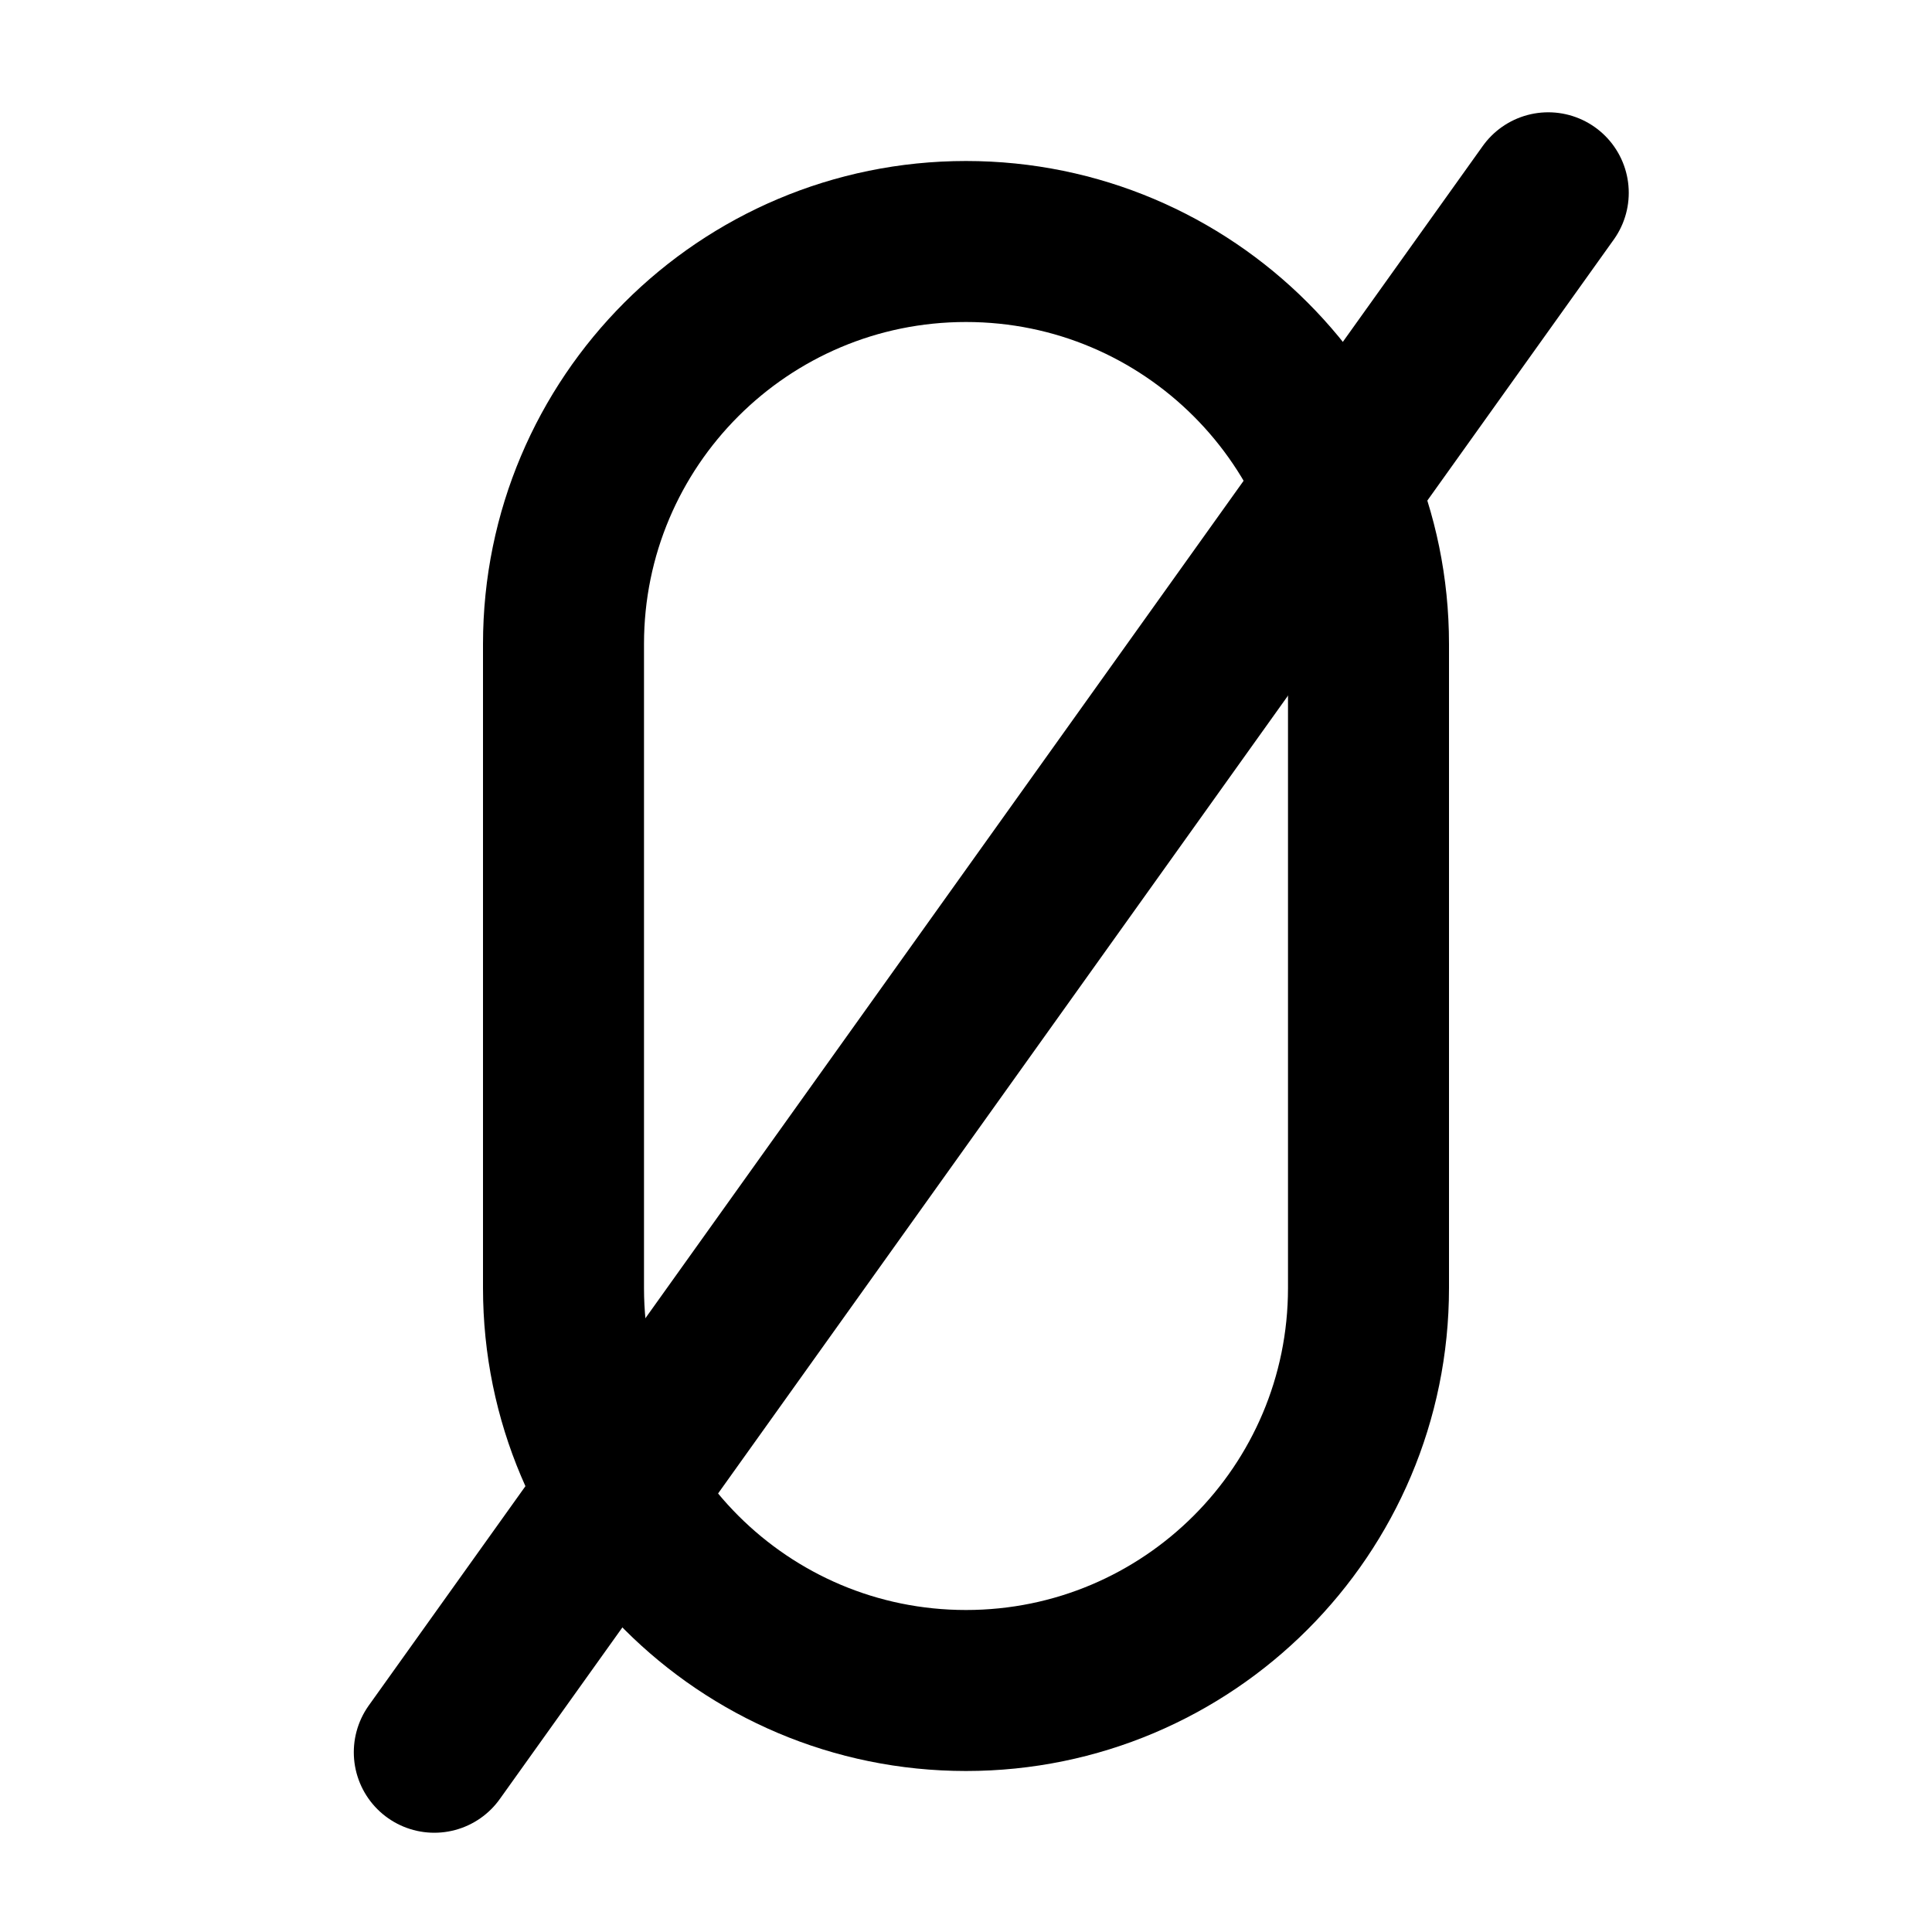
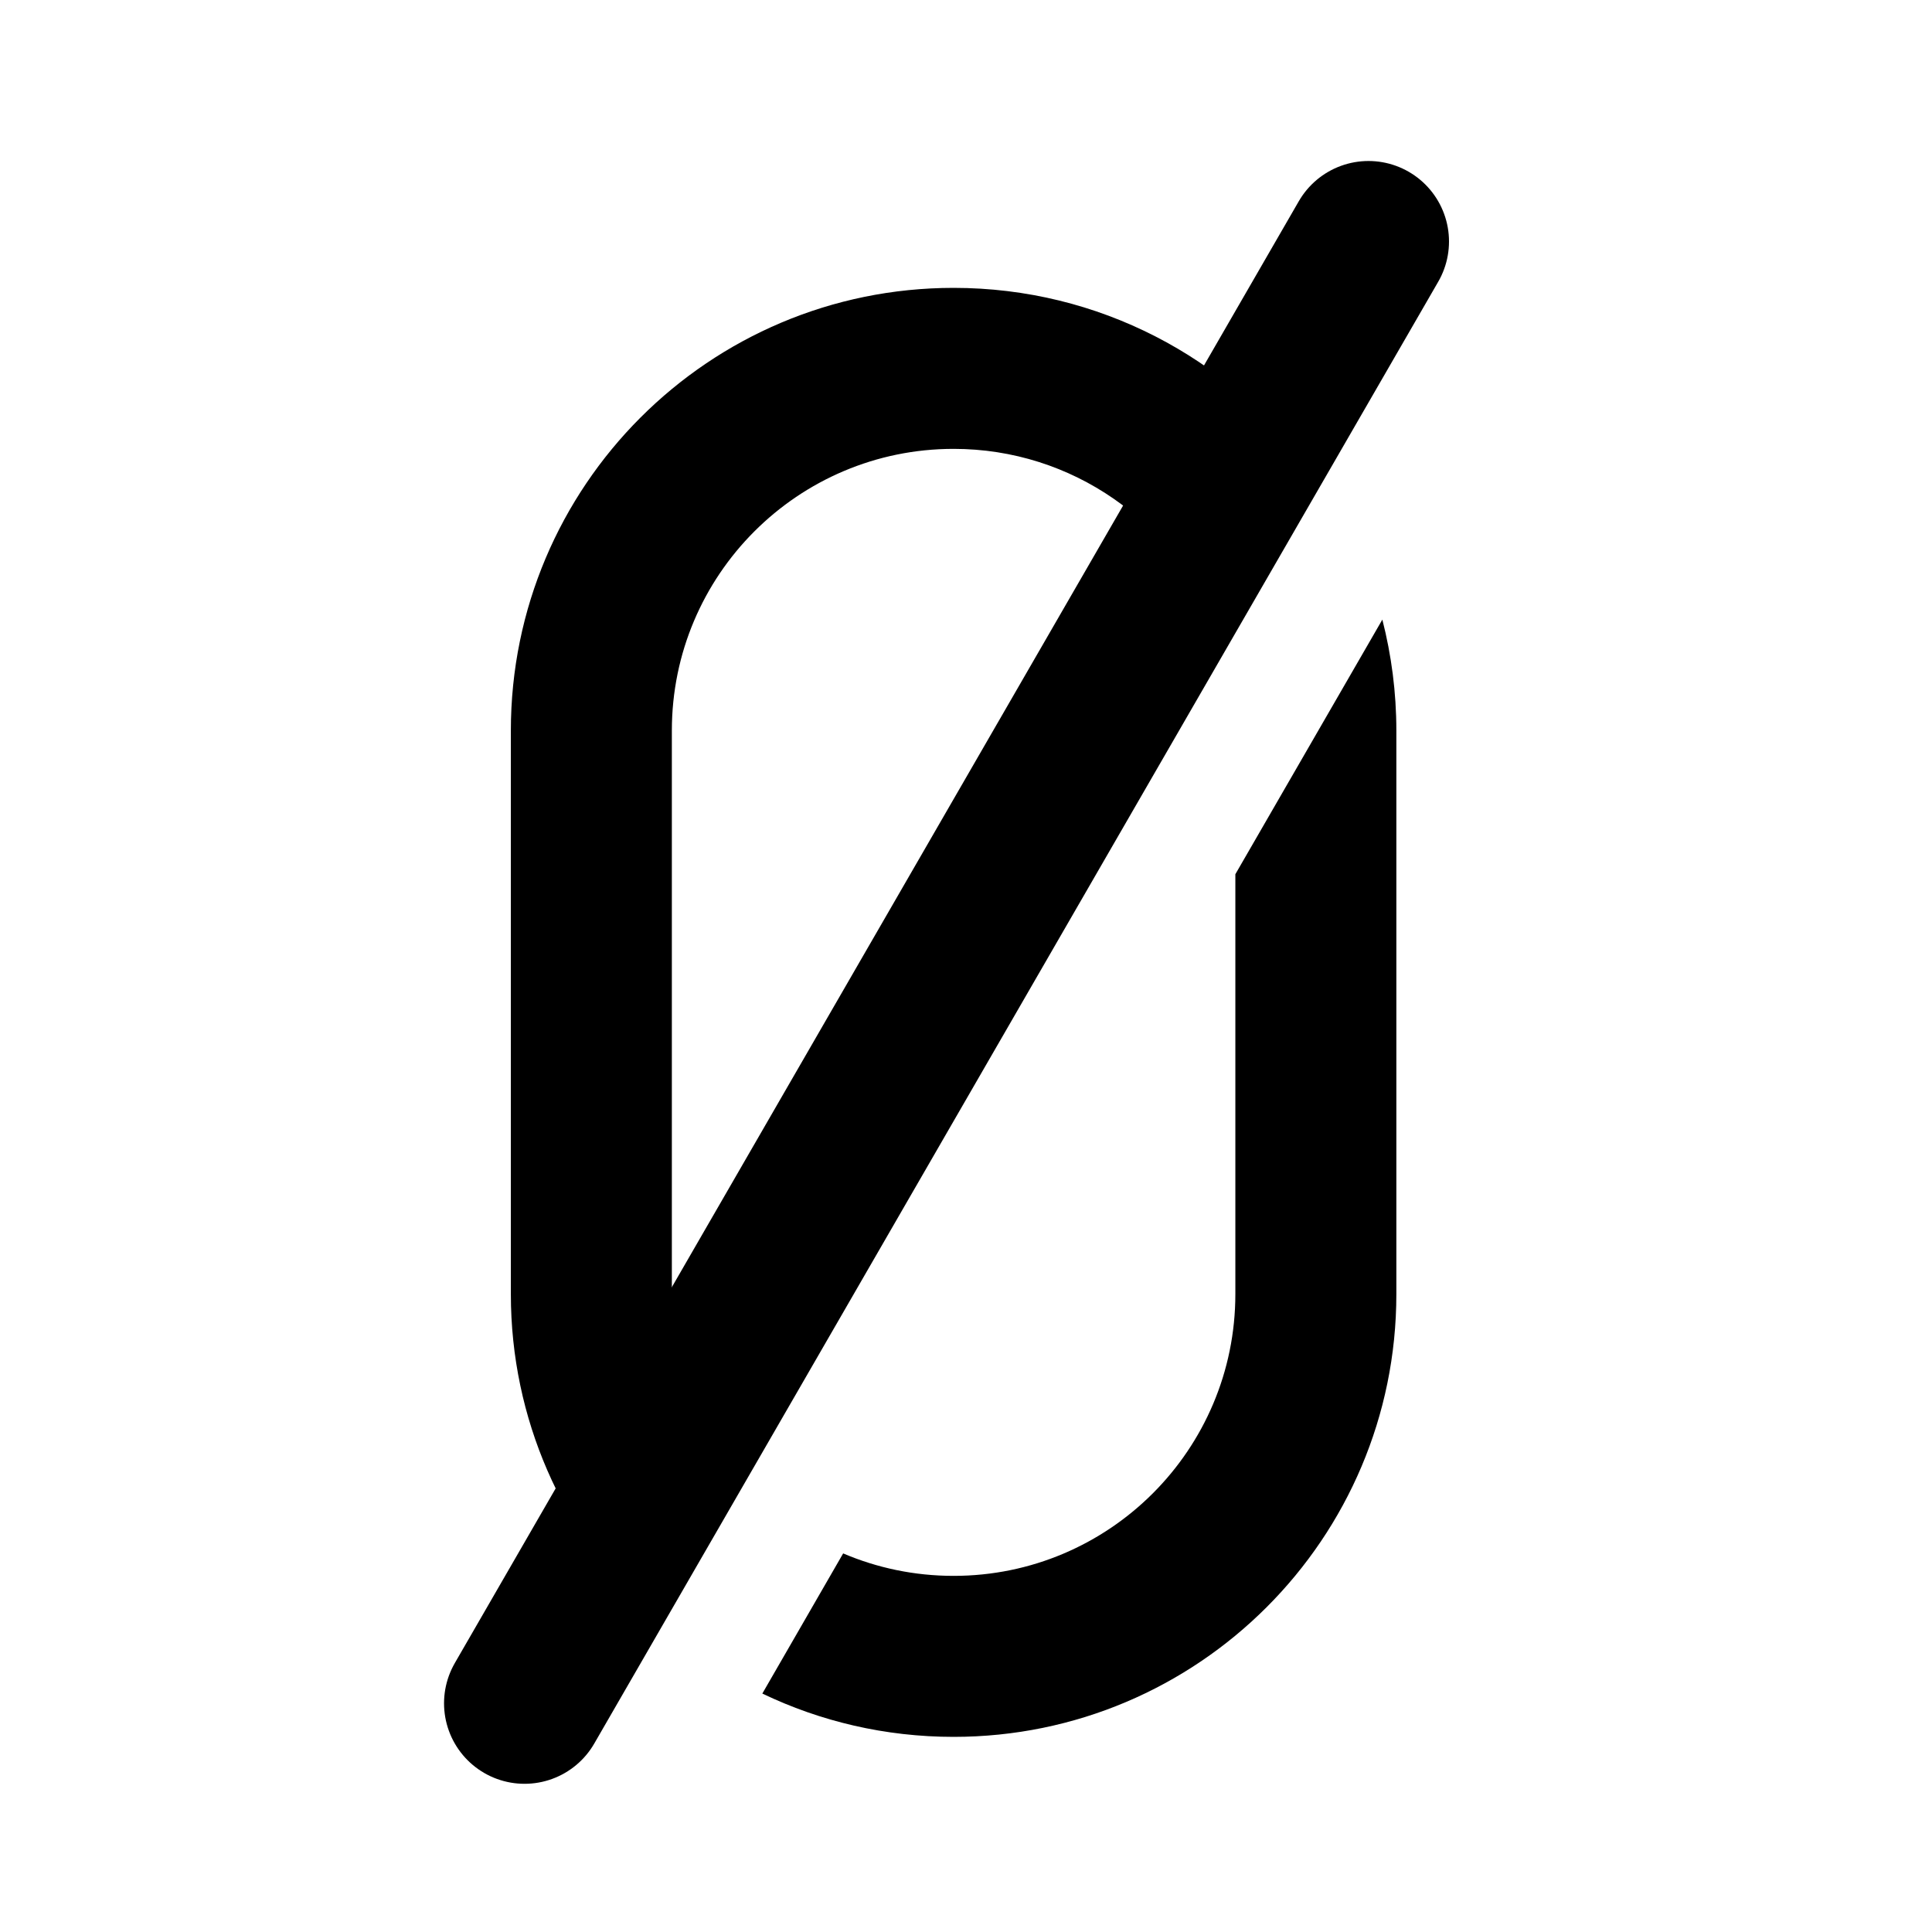
<svg xmlns="http://www.w3.org/2000/svg" width="24" height="24" viewBox="0 0 24 24" fill="none">
-   <rect x="7" y="3" width="10" height="18" rx="5" stroke="currentColor" stroke-width="2" />
-   <line x1="19.233" y1="2.395" x2="5.395" y2="21.767" stroke="currentColor" stroke-width="2" stroke-linecap="round" />
+   <path d="M17 3L6.516 21.159" stroke="currentColor" stroke-width="2" stroke-linecap="round" />
+   <path fill-rule="evenodd" clip-rule="evenodd" d="M16.256 5.789C15.253 4.445 13.651 3.576 11.846 3.576C8.808 3.576 6.346 6.038 6.346 9.076V16.076C6.346 17.631 6.992 19.036 8.03 20.037L9.079 18.22C8.619 17.627 8.346 16.884 8.346 16.076V9.076C8.346 7.143 9.913 5.576 11.846 5.576C13.324 5.576 14.588 6.492 15.101 7.788L16.256 5.789ZM10.474 19.297C10.896 19.477 11.359 19.576 11.846 19.576C13.779 19.576 15.346 18.009 15.346 16.076V10.86L17.172 7.697C17.285 8.138 17.346 8.6 17.346 9.076V16.076C17.346 19.113 14.883 21.576 11.846 21.576C10.995 21.576 10.189 21.383 9.47 21.038L10.474 19.297Z" fill="currentColor" />
</svg>
